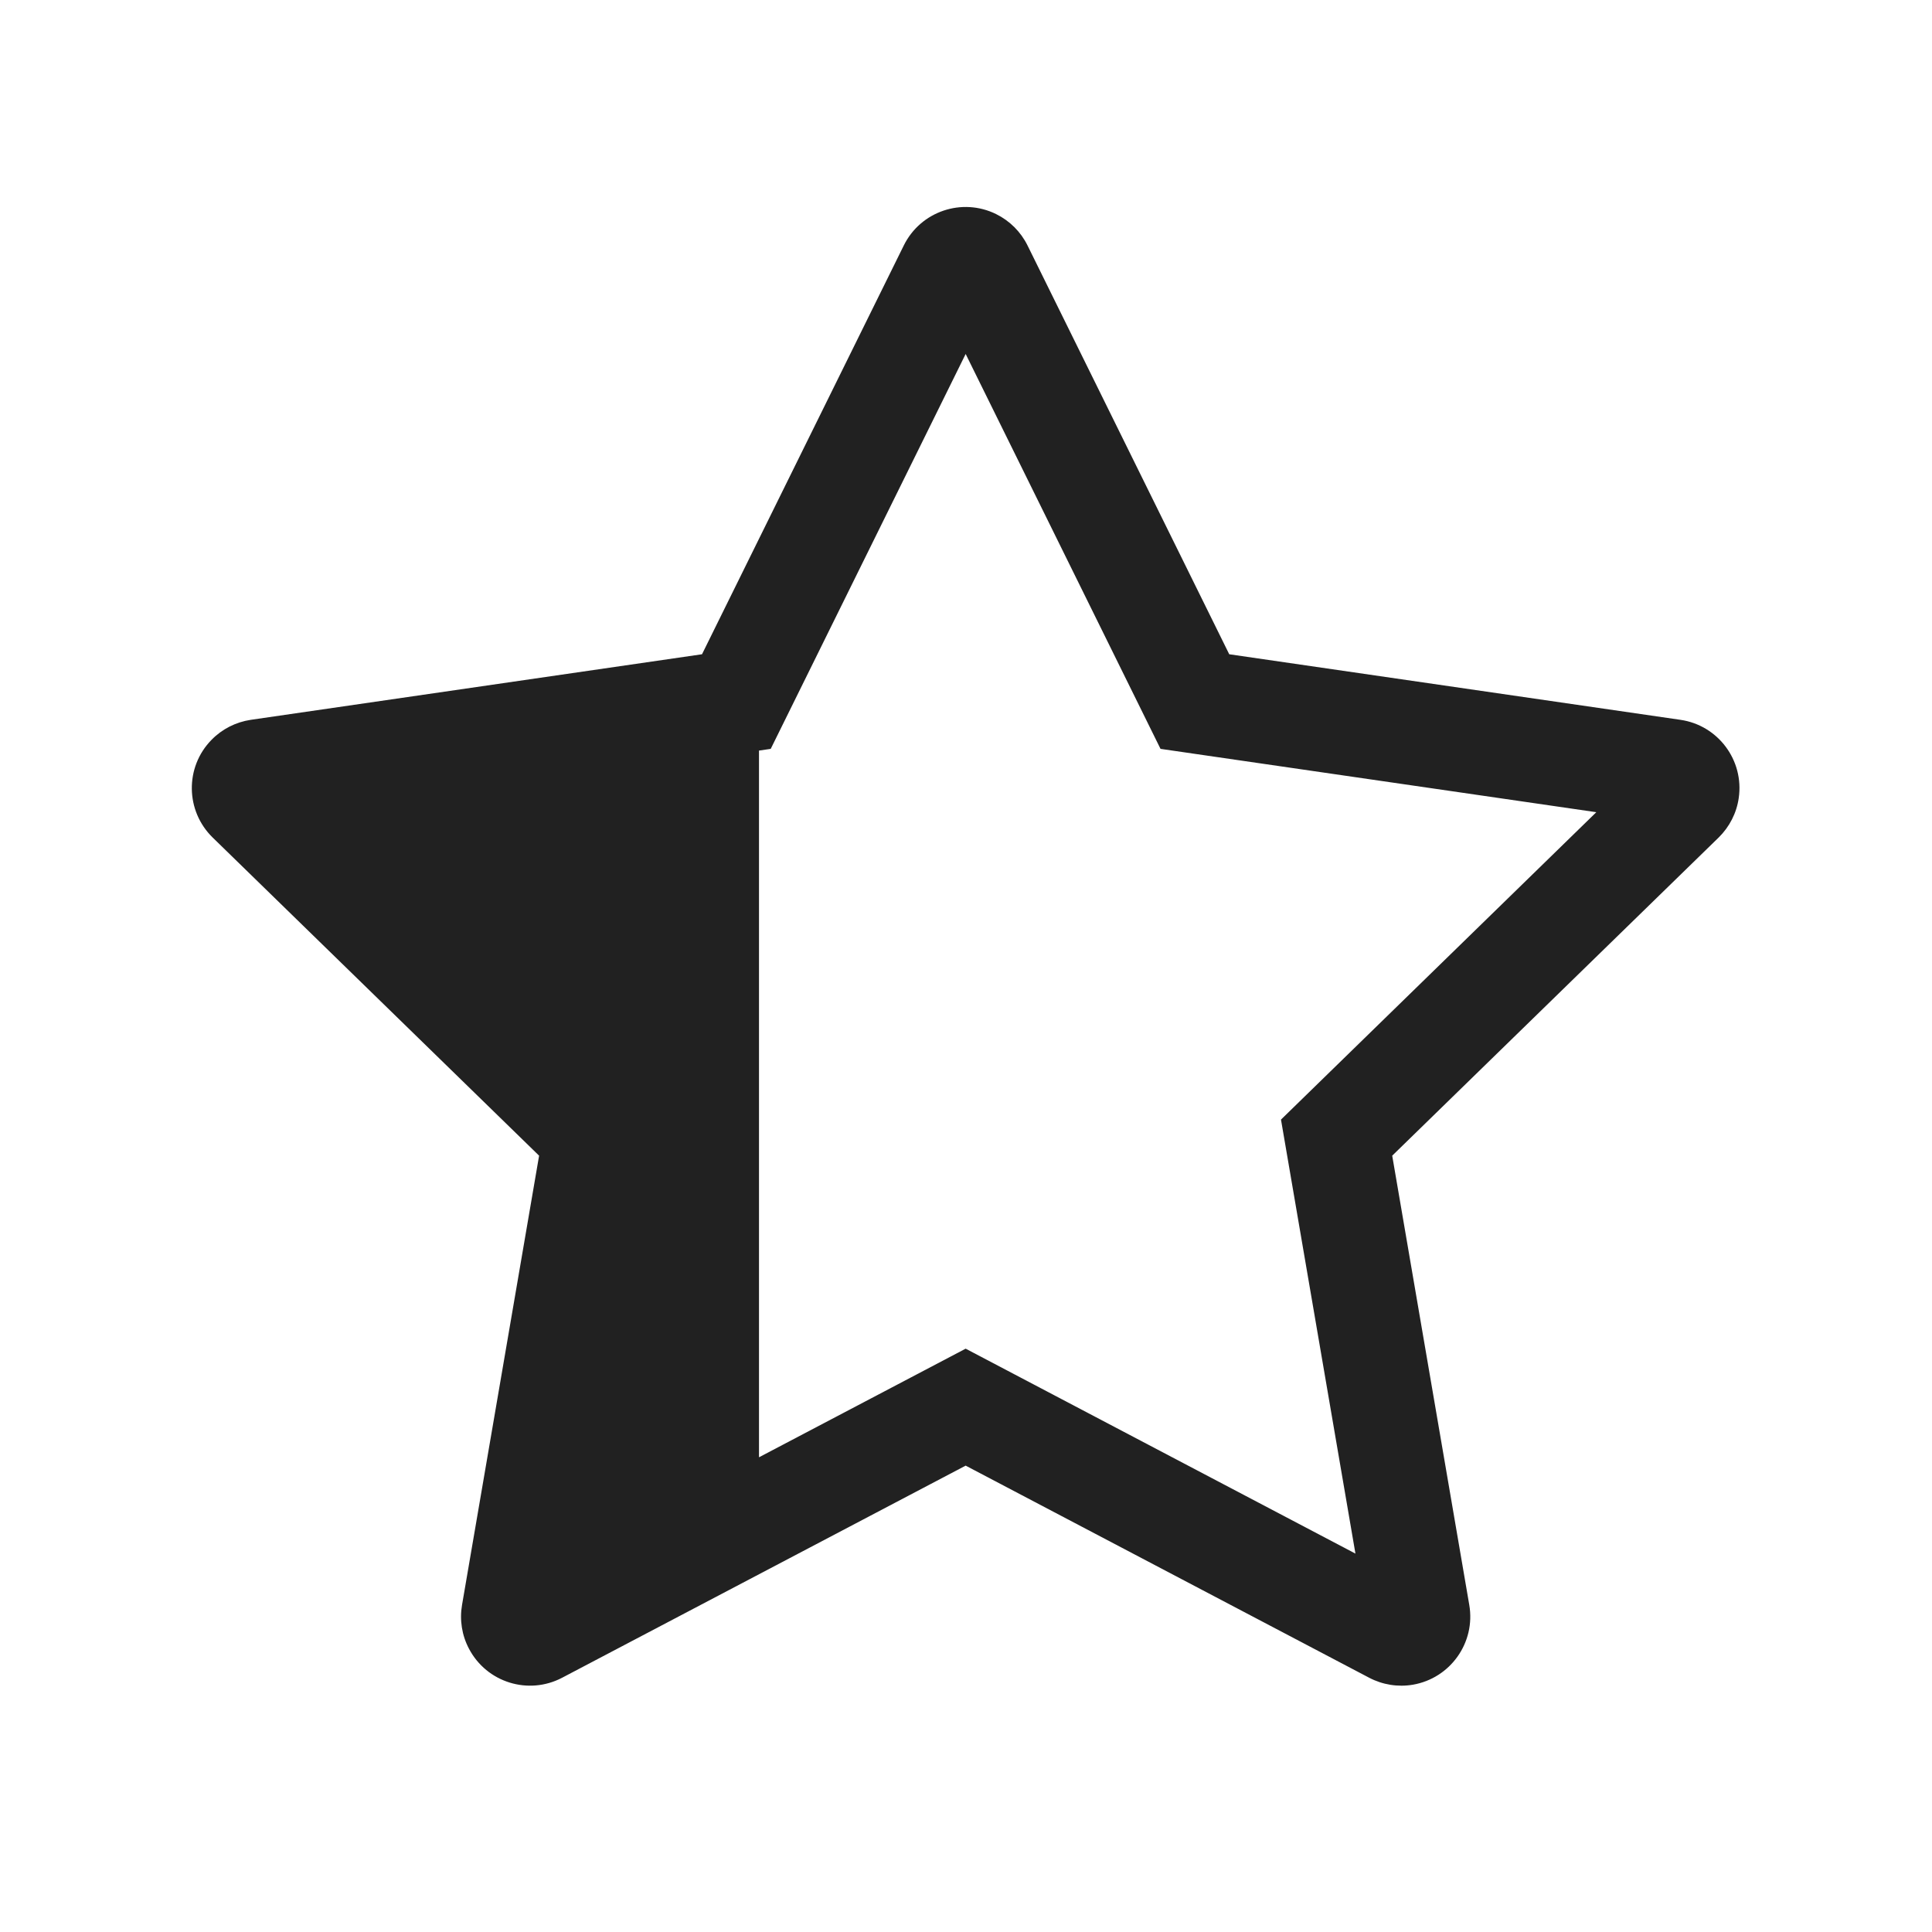
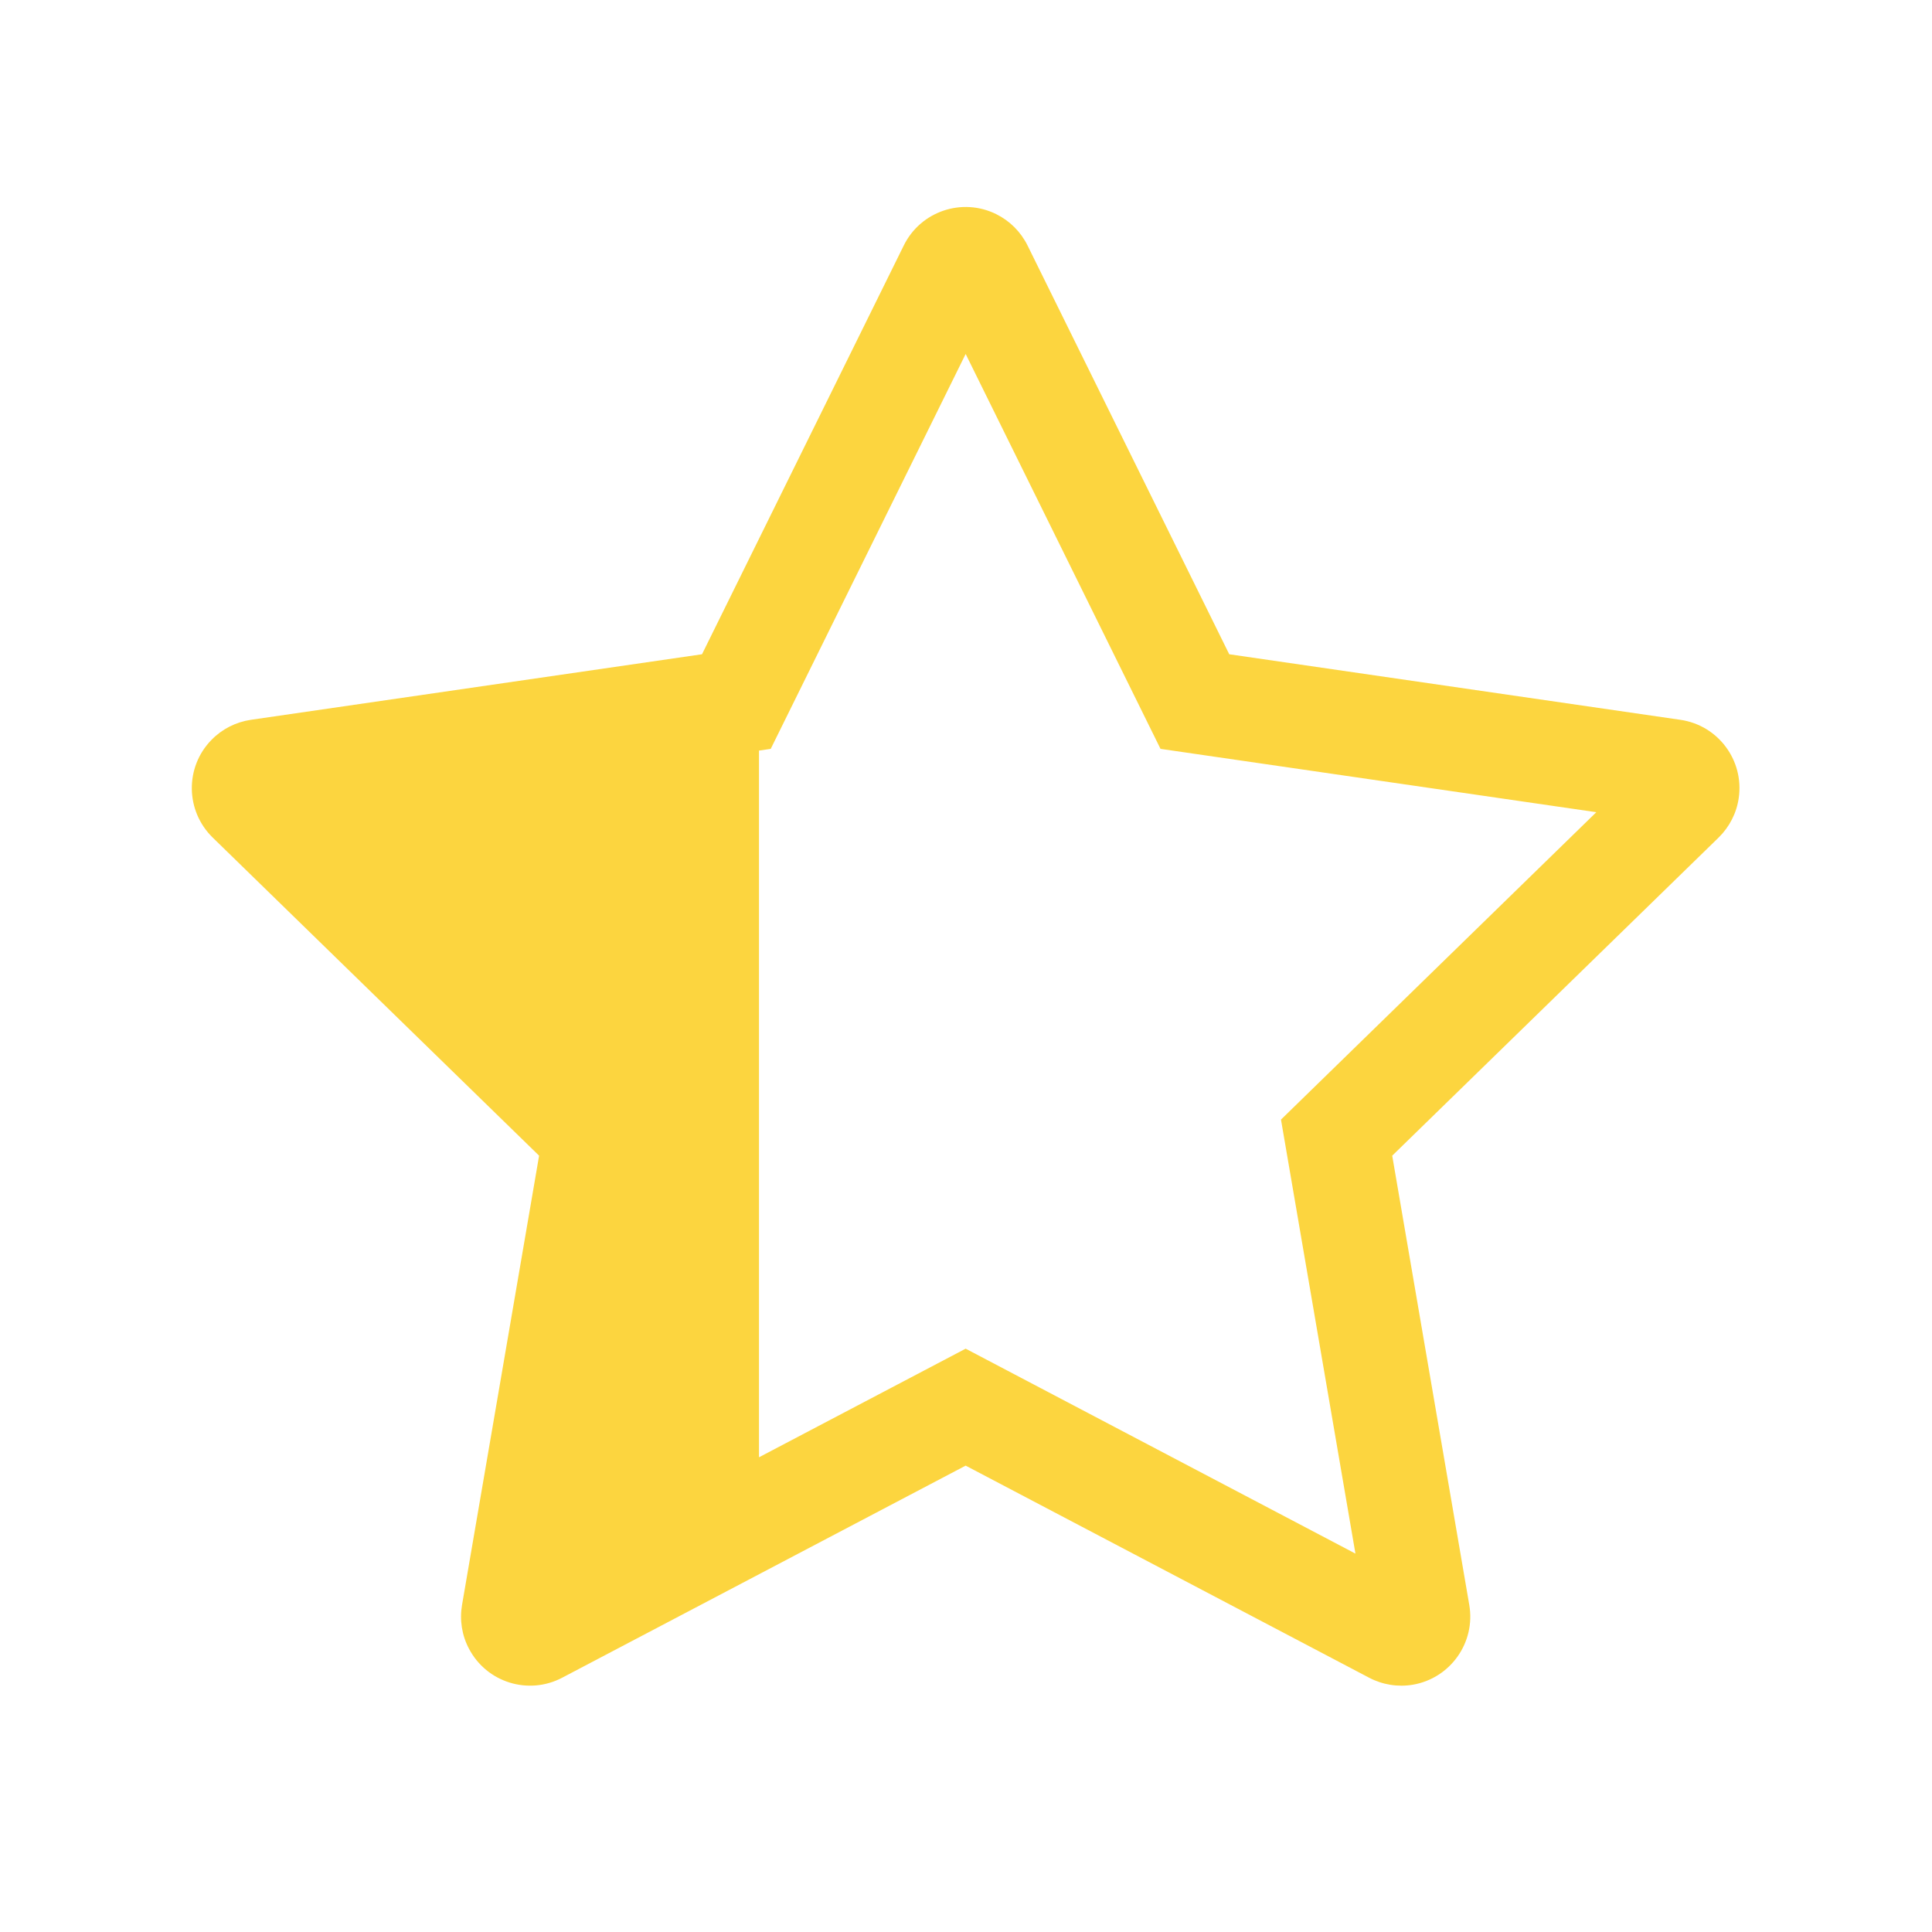
<svg xmlns="http://www.w3.org/2000/svg" width="64px" height="64px" viewBox="0 0 28 28" fill="none">
-   <path d="M14.892 3.558C14.794 3.36 14.635 3.201 14.437 3.103C13.942 2.859 13.342 3.062 13.098 3.558L10.174 9.482L3.636 10.432C3.419 10.464 3.217 10.566 3.064 10.724C2.678 11.119 2.687 11.752 3.082 12.138L7.813 16.749L6.696 23.261C6.659 23.478 6.694 23.701 6.797 23.895C7.054 24.384 7.658 24.572 8.147 24.315L13.995 21.241L19.843 24.315C20.037 24.417 20.26 24.453 20.477 24.416C21.021 24.322 21.387 23.805 21.294 23.261L20.177 16.749L24.908 12.138C25.065 11.984 25.168 11.783 25.199 11.566C25.279 11.019 24.9 10.511 24.353 10.432L17.815 9.482L14.892 3.558ZM11 10.878L11.17 10.853L13.995 5.13L16.819 10.853L23.135 11.771L18.565 16.226L19.644 22.516L13.995 19.546L11 21.12V10.878Z" fill="#212121" />
+   <path d="M14.892 3.558C14.794 3.36 14.635 3.201 14.437 3.103C13.942 2.859 13.342 3.062 13.098 3.558L10.174 9.482L3.636 10.432C3.419 10.464 3.217 10.566 3.064 10.724C2.678 11.119 2.687 11.752 3.082 12.138L7.813 16.749L6.696 23.261C6.659 23.478 6.694 23.701 6.797 23.895C7.054 24.384 7.658 24.572 8.147 24.315L13.995 21.241L19.843 24.315C20.037 24.417 20.26 24.453 20.477 24.416C21.021 24.322 21.387 23.805 21.294 23.261L20.177 16.749L24.908 12.138C25.065 11.984 25.168 11.783 25.199 11.566C25.279 11.019 24.9 10.511 24.353 10.432L17.815 9.482L14.892 3.558ZM11 10.878L11.17 10.853L13.995 5.13L16.819 10.853L23.135 11.771L18.565 16.226L19.644 22.516L13.995 19.546L11 21.12V10.878Z" fill="#FCD53F" />
</svg>
